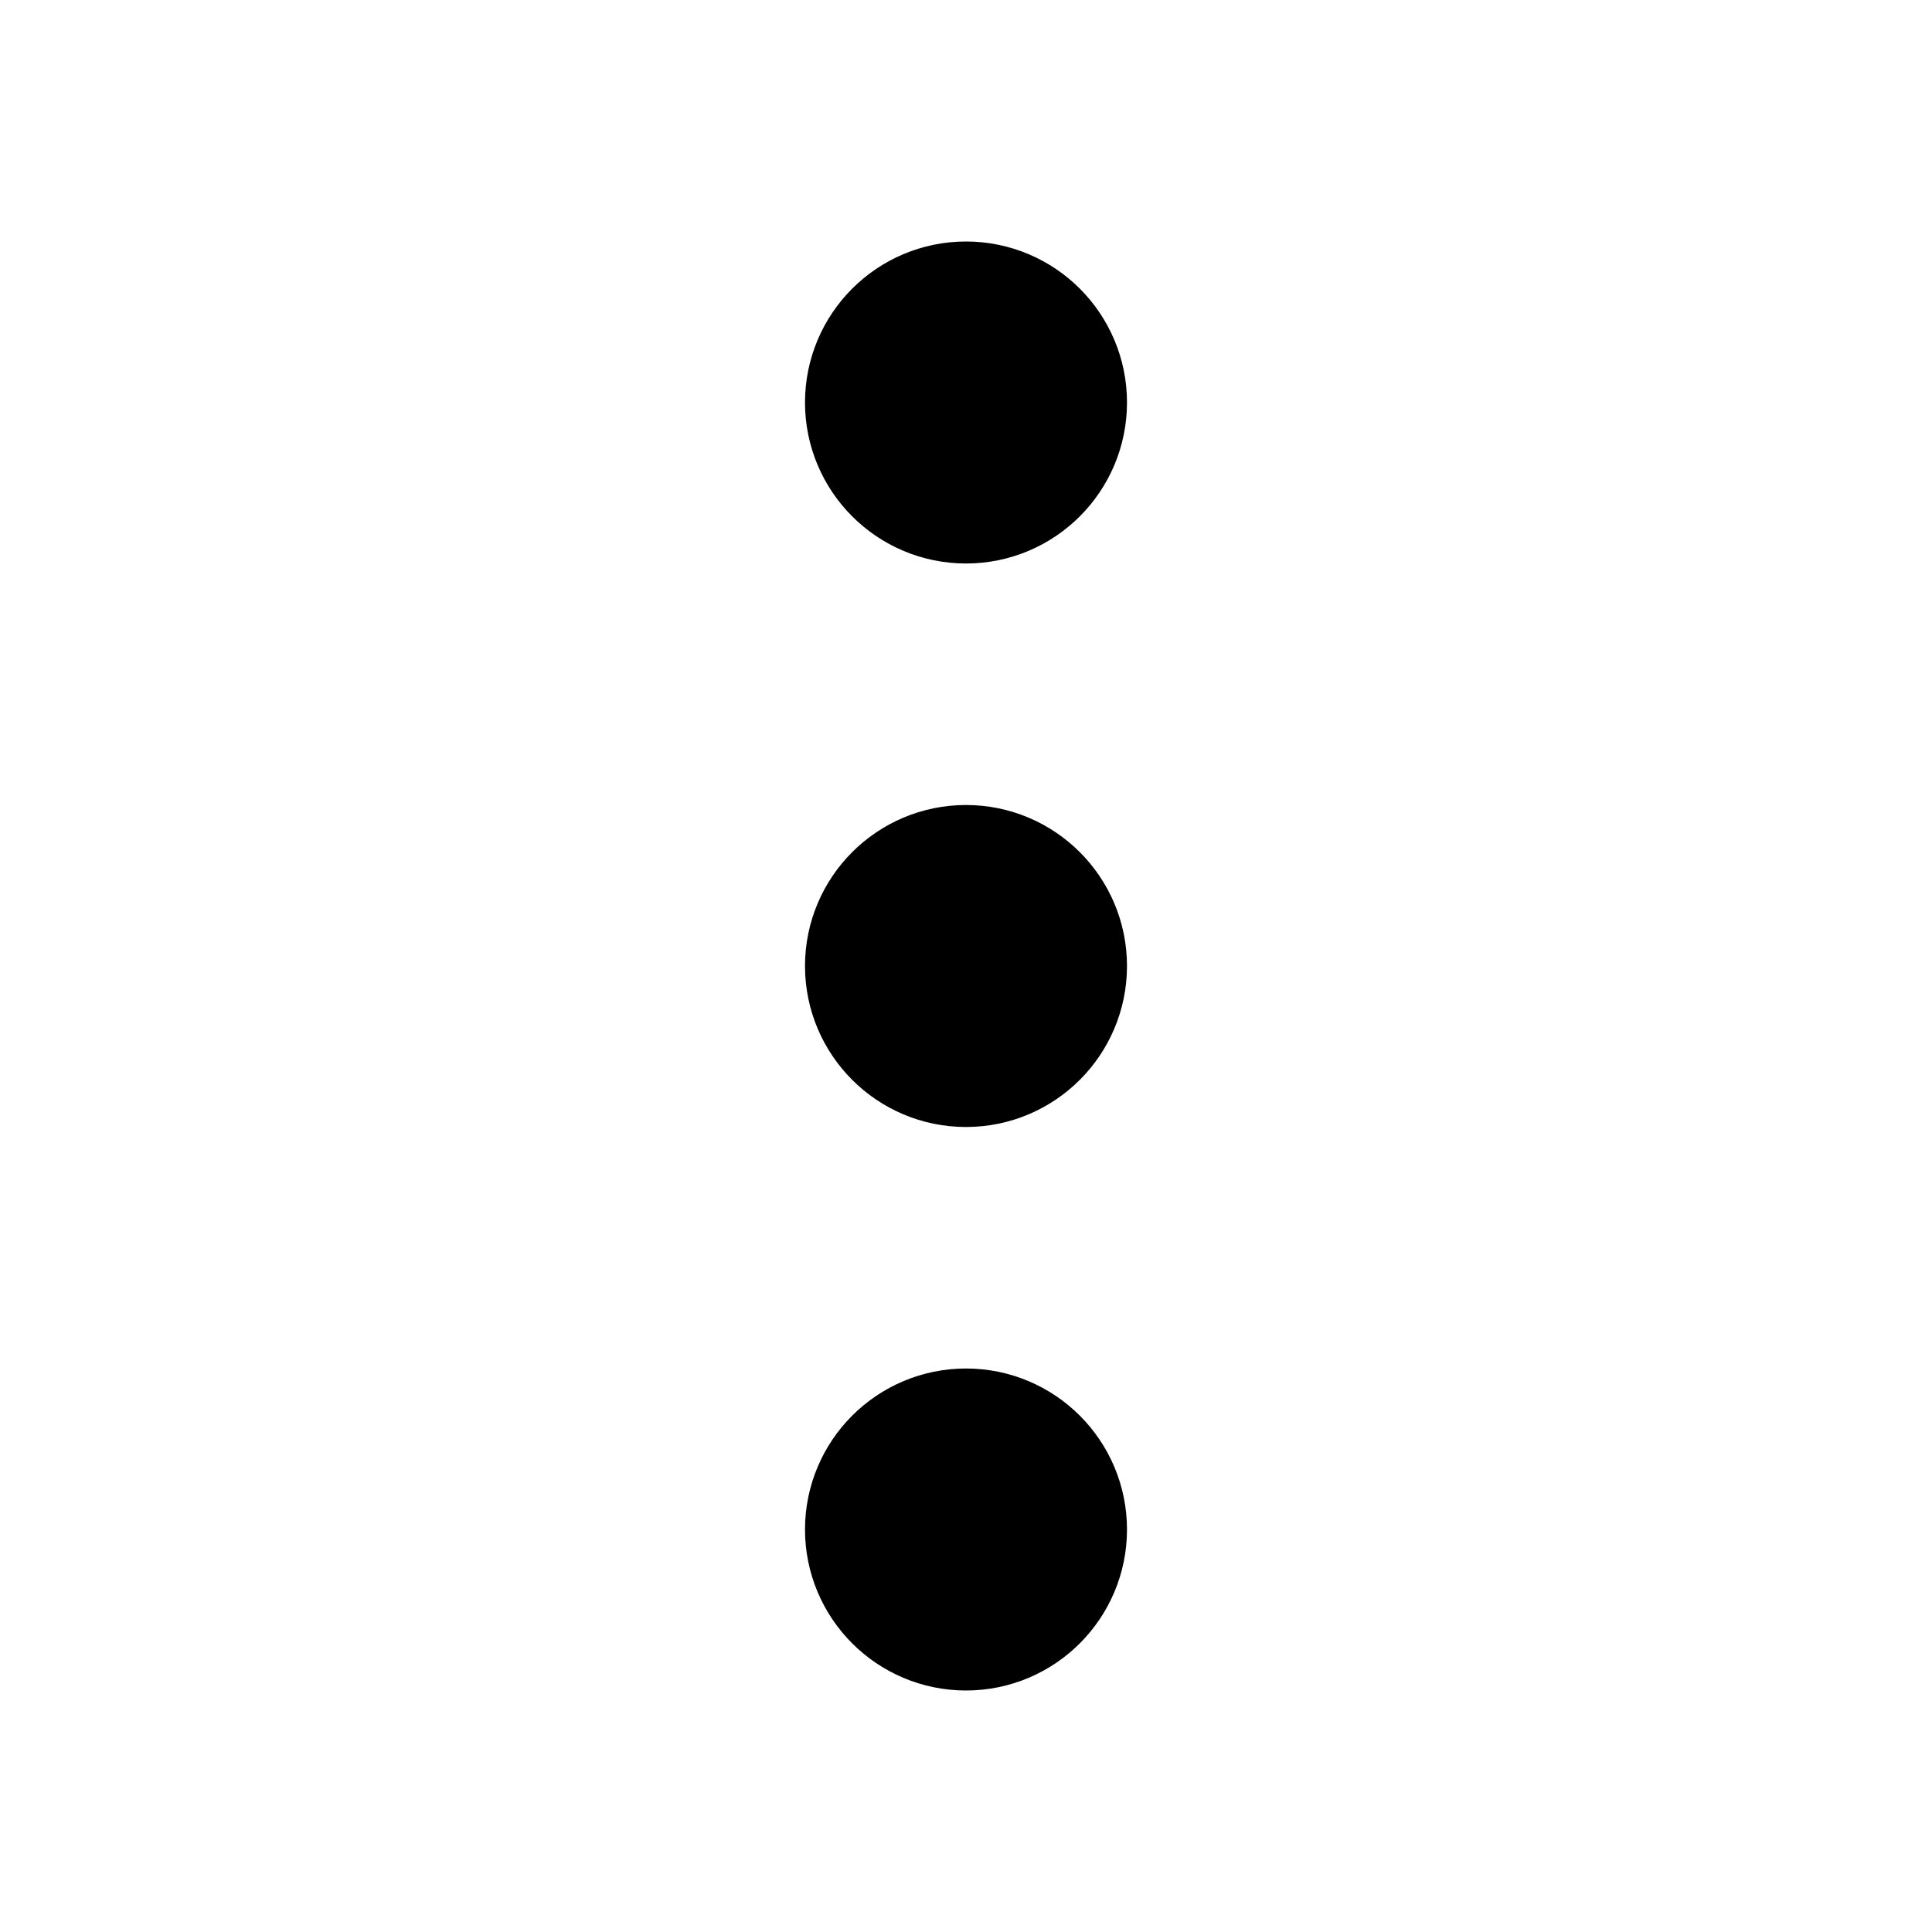
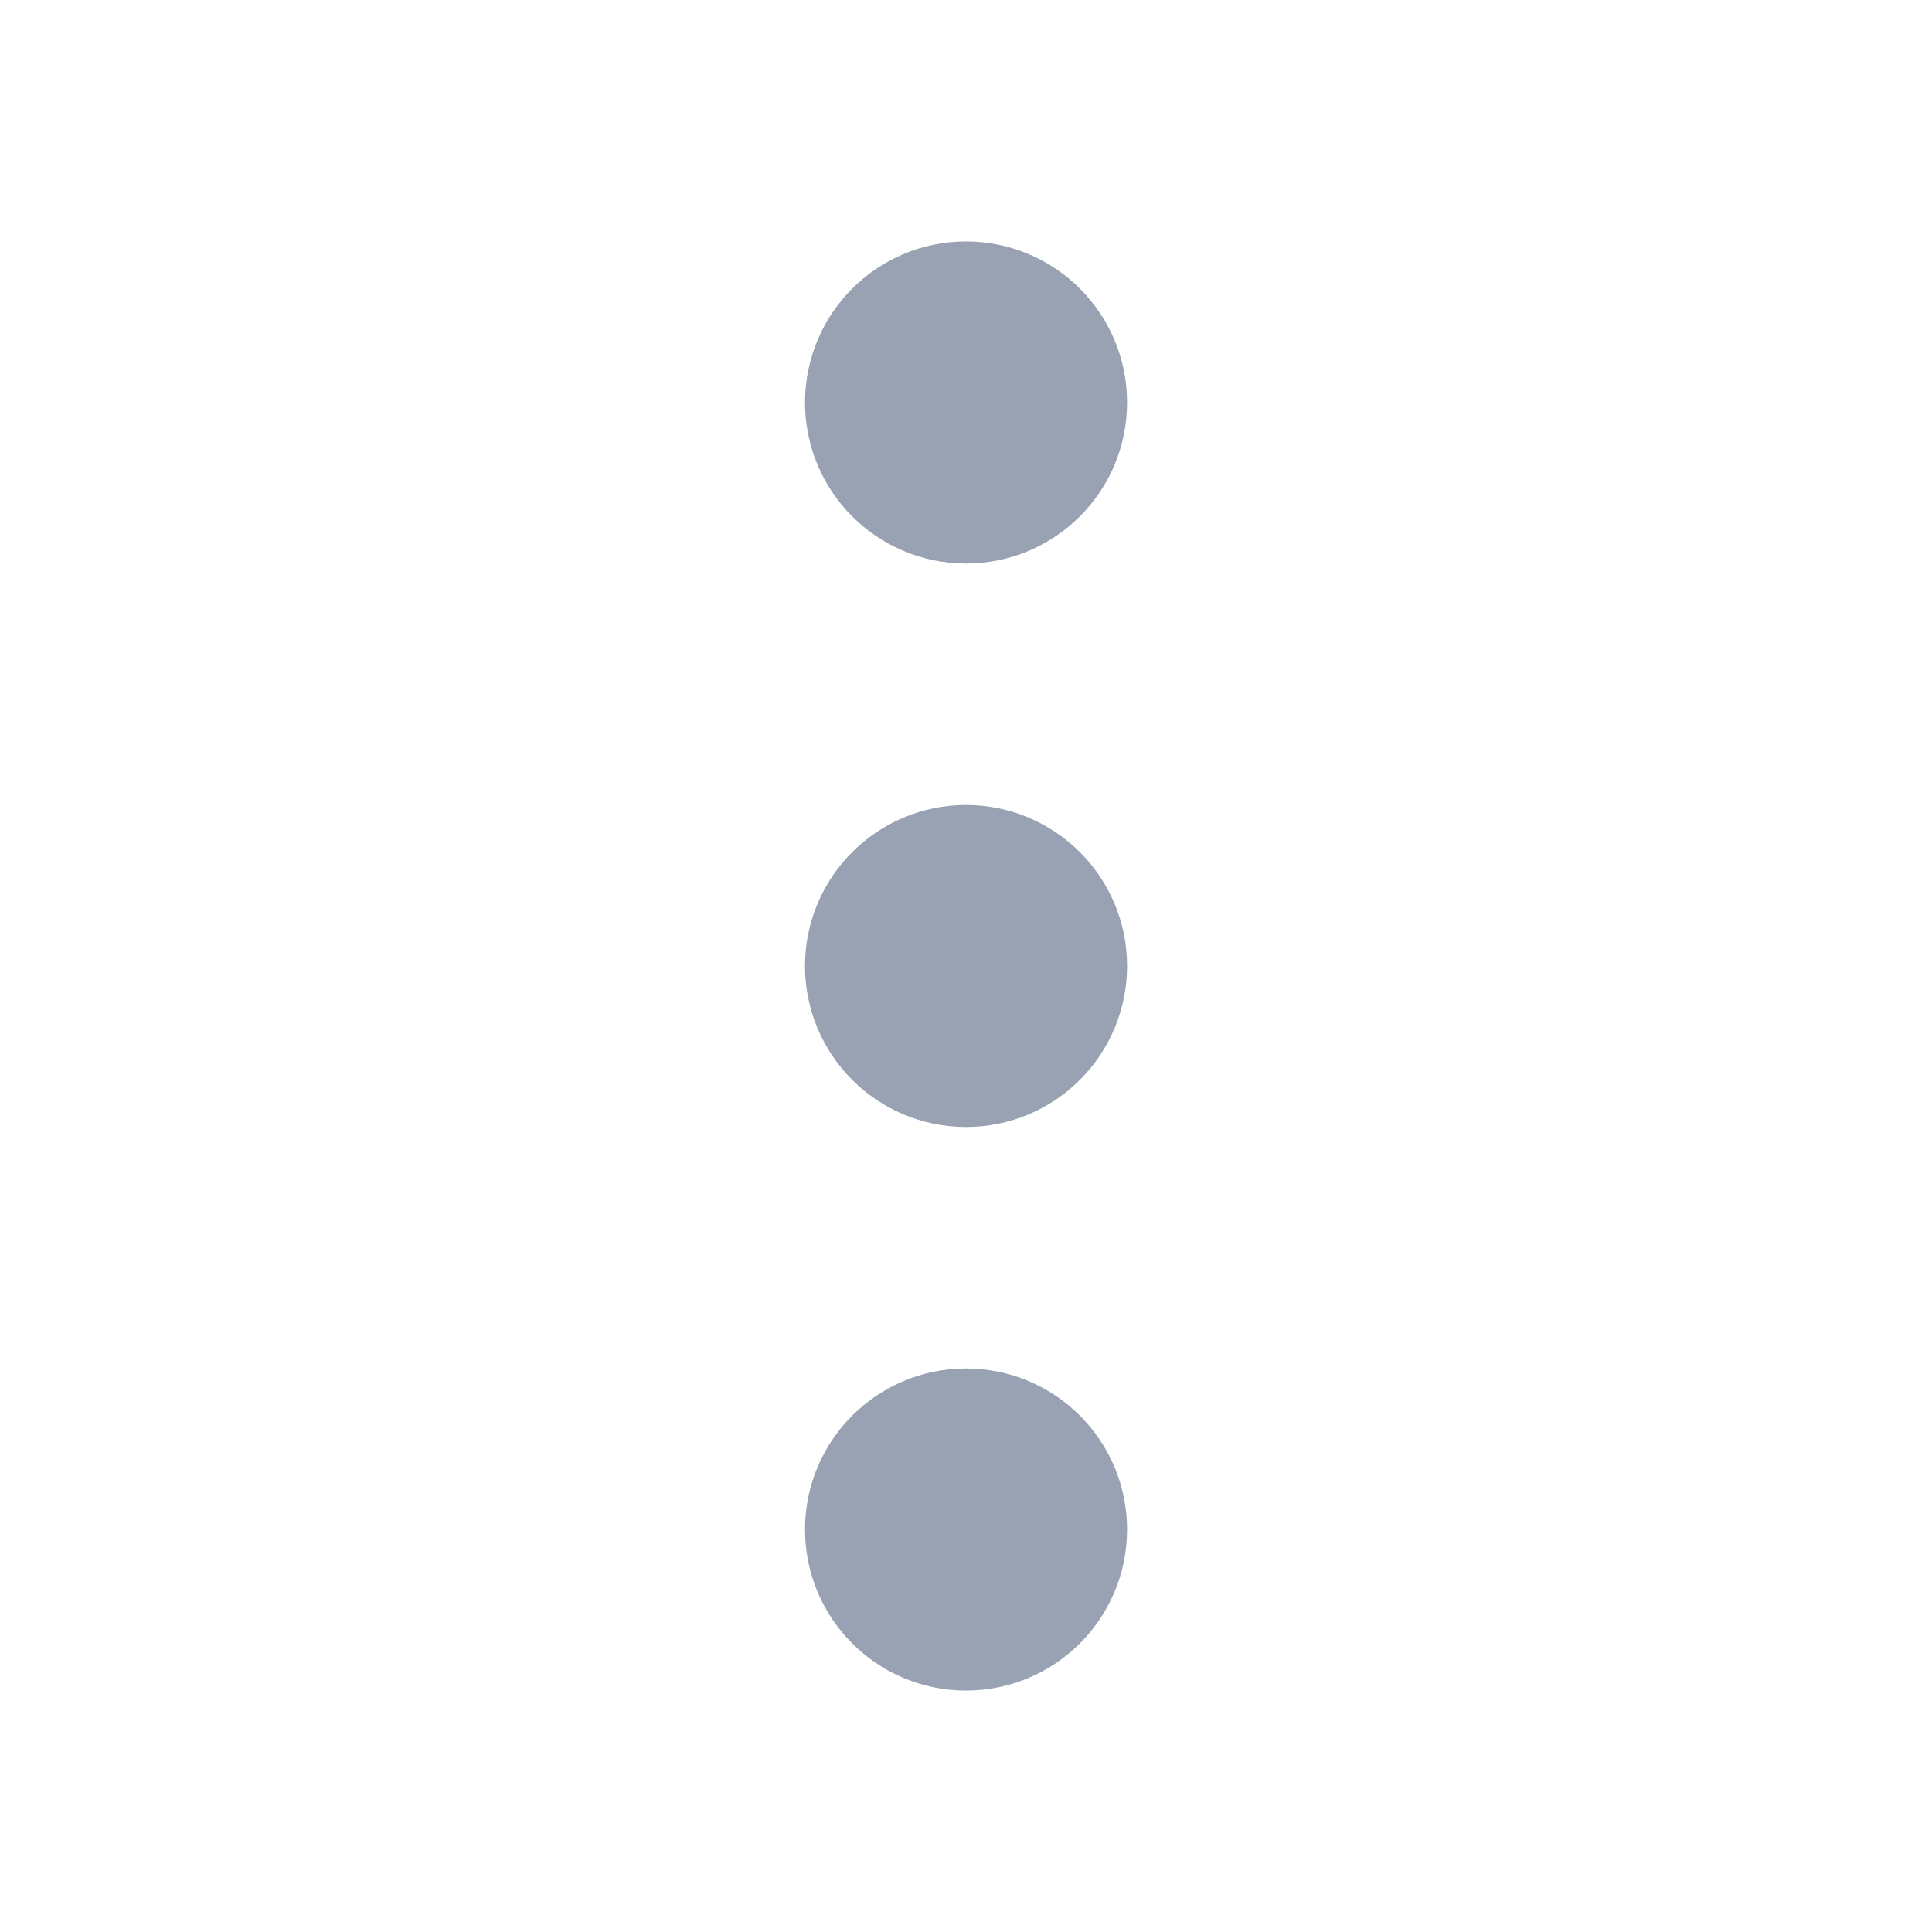
- <svg xmlns="http://www.w3.org/2000/svg" viewBox="0 0 18 18" fill="none">
-   <g id="dots-vertical">
-     <g id="Icon">
-       <path d="M9 9.75C9.414 9.75 9.75 9.414 9.75 9C9.75 8.586 9.414 8.25 9 8.25C8.586 8.25 8.25 8.586 8.25 9C8.25 9.414 8.586 9.75 9 9.75Z" stroke="currentColor" stroke-width="1.5" stroke-linecap="round" stroke-linejoin="round" />
-       <path d="M9 4.5C9.414 4.5 9.75 4.164 9.75 3.75C9.75 3.336 9.414 3 9 3C8.586 3 8.25 3.336 8.25 3.75C8.25 4.164 8.586 4.5 9 4.5Z" stroke="currentColor" stroke-width="1.5" stroke-linecap="round" stroke-linejoin="round" />
-       <path d="M9 15C9.414 15 9.75 14.664 9.75 14.25C9.75 13.836 9.414 13.5 9 13.5C8.586 13.5 8.25 13.836 8.25 14.25C8.25 14.664 8.586 15 9 15Z" stroke="currentColor" stroke-width="1.5" stroke-linecap="round" stroke-linejoin="round" />
-     </g>
-   </g>
+ <svg xmlns="http://www.w3.org/2000/svg" width="20" height="20" viewBox="0 0 20 20" fill="none">
+   <path d="M10 10.833C10.461 10.833 10.834 10.46 10.834 10C10.834 9.54 10.461 9.167 10 9.167C9.54 9.167 9.167 9.54 9.167 10C9.167 10.46 9.54 10.833 10 10.833Z" stroke="#98A2B3" stroke-width="1.667" stroke-linecap="round" stroke-linejoin="round" />
+   <path d="M10 5C10.461 5 10.834 4.627 10.834 4.167C10.834 3.706 10.461 3.333 10 3.333C9.54 3.333 9.167 3.706 9.167 4.167C9.167 4.627 9.54 5 10 5Z" stroke="#98A2B3" stroke-width="1.667" stroke-linecap="round" stroke-linejoin="round" />
+   <path d="M10 16.667C10.461 16.667 10.834 16.294 10.834 15.833C10.834 15.373 10.461 15 10 15C9.54 15 9.167 15.373 9.167 15.833C9.167 16.294 9.54 16.667 10 16.667Z" stroke="#98A2B3" stroke-width="1.667" stroke-linecap="round" stroke-linejoin="round" />
</svg>
